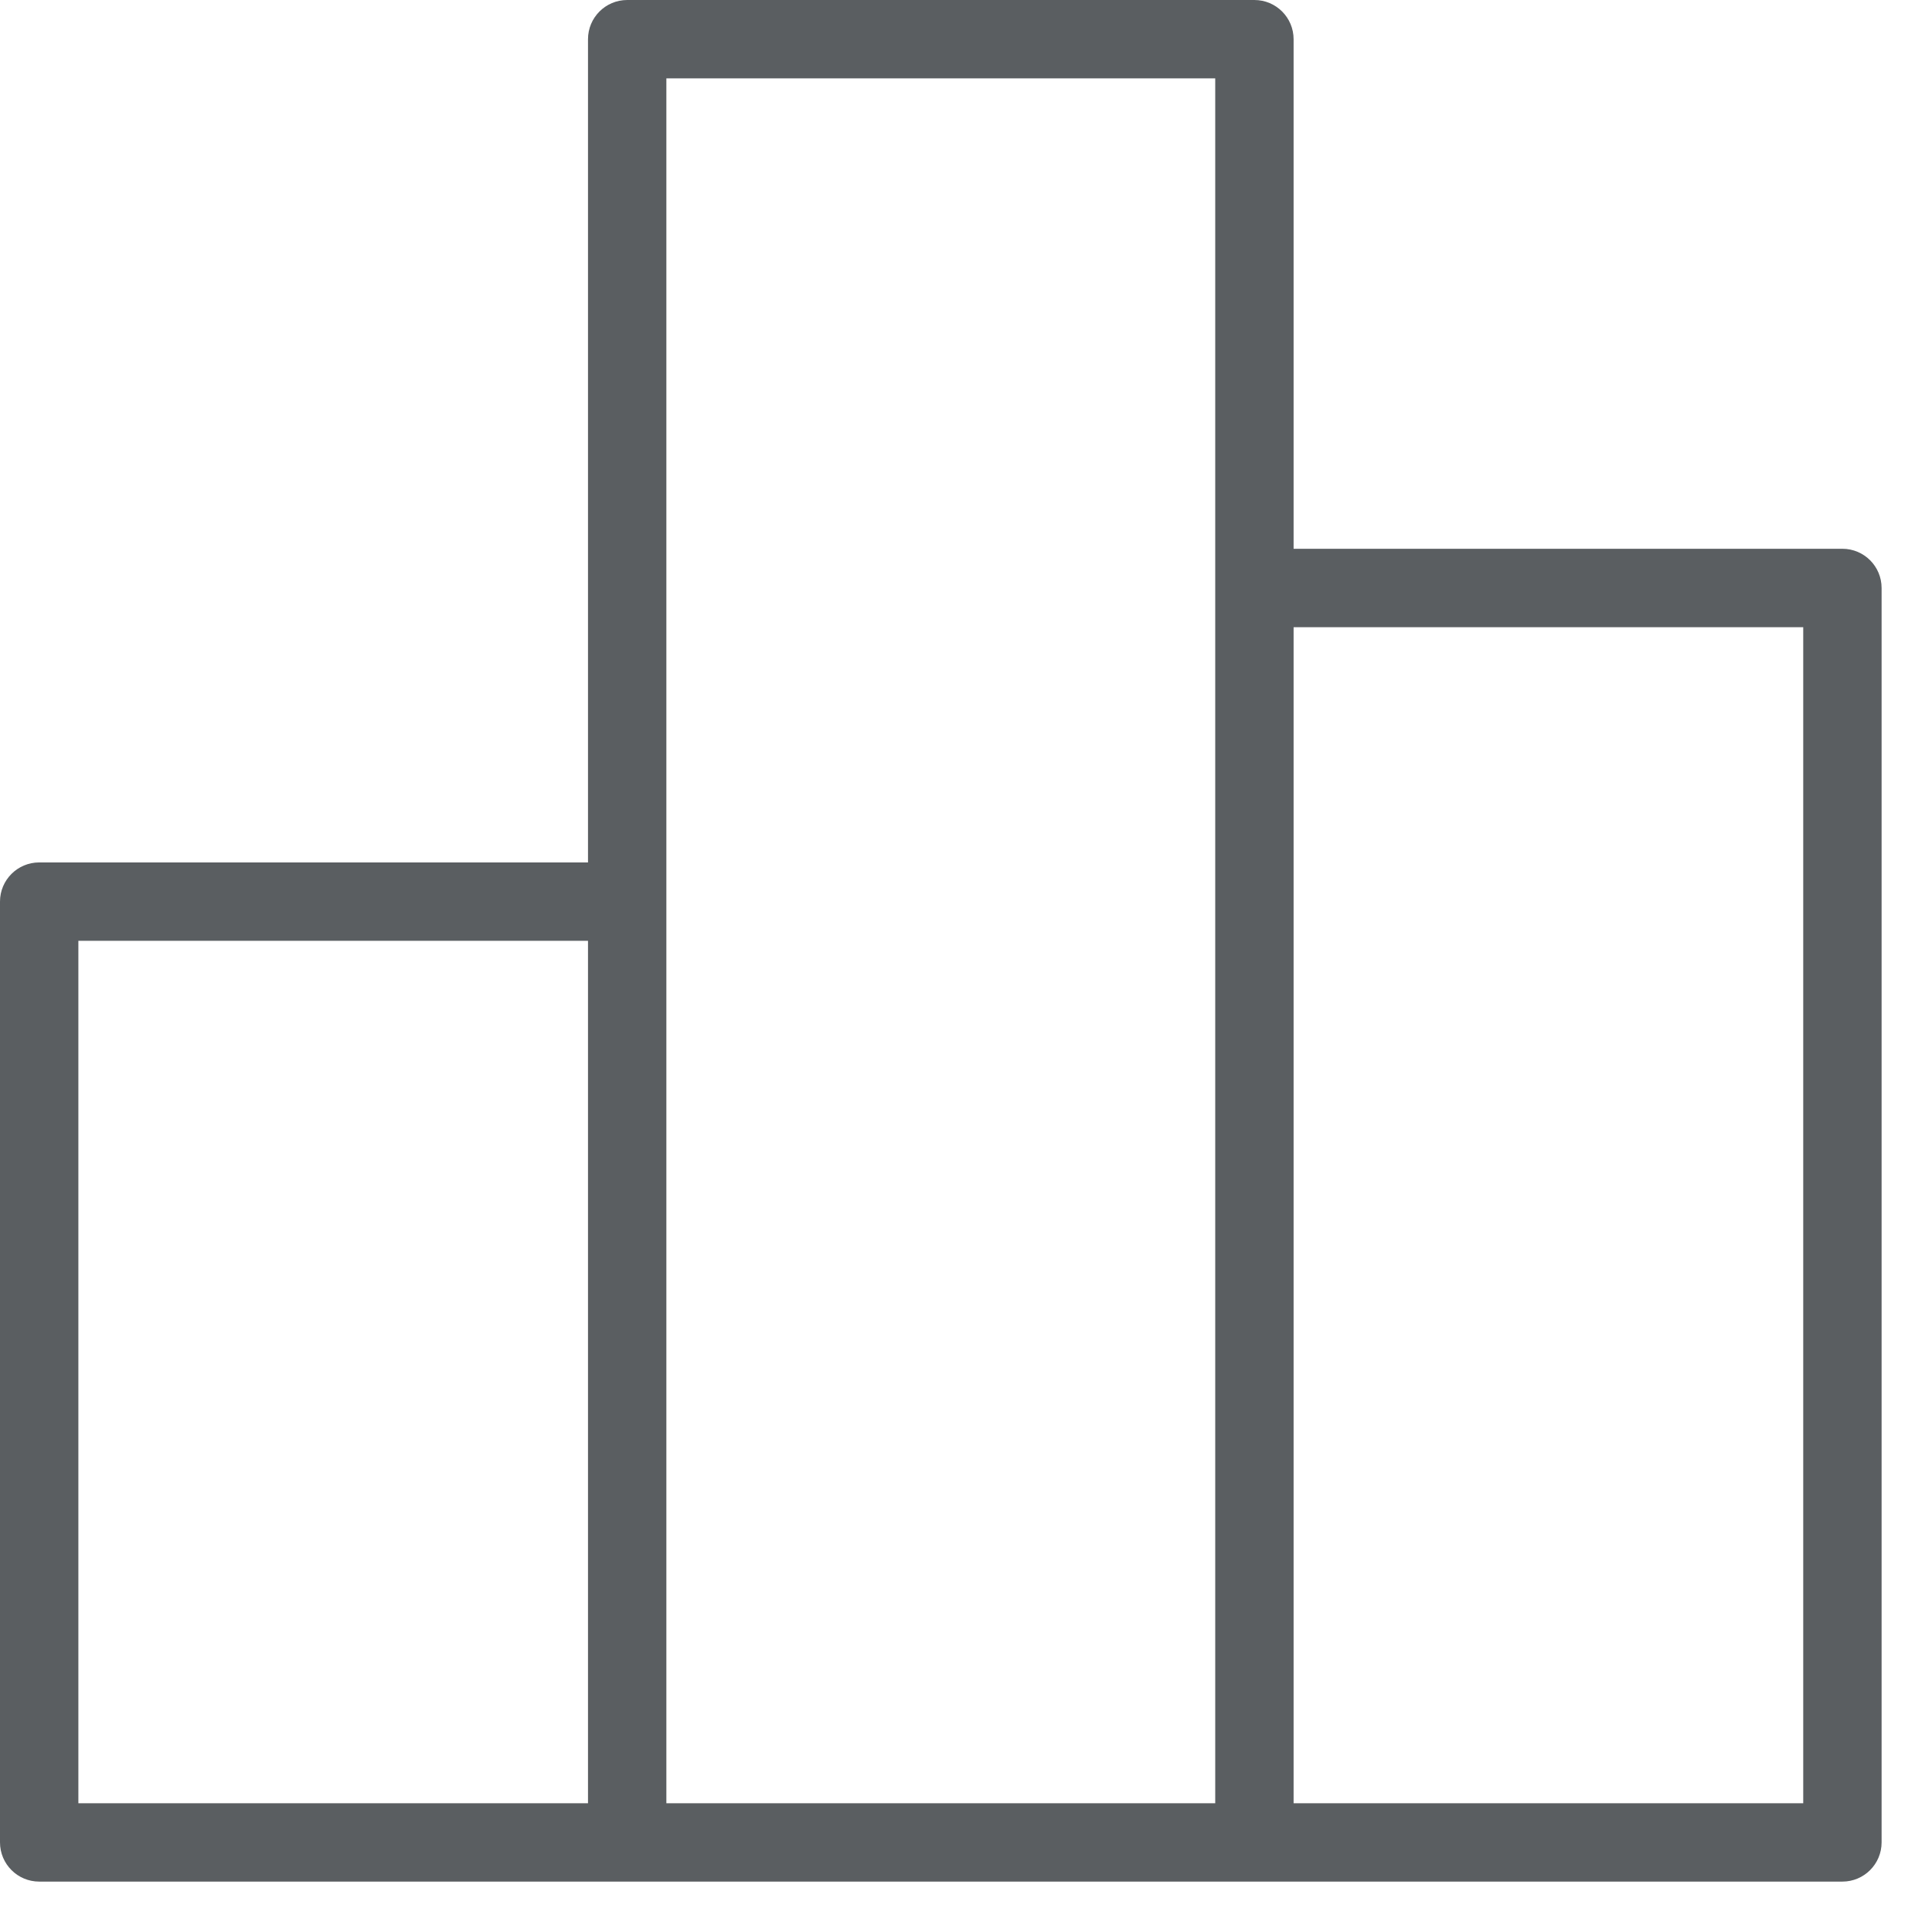
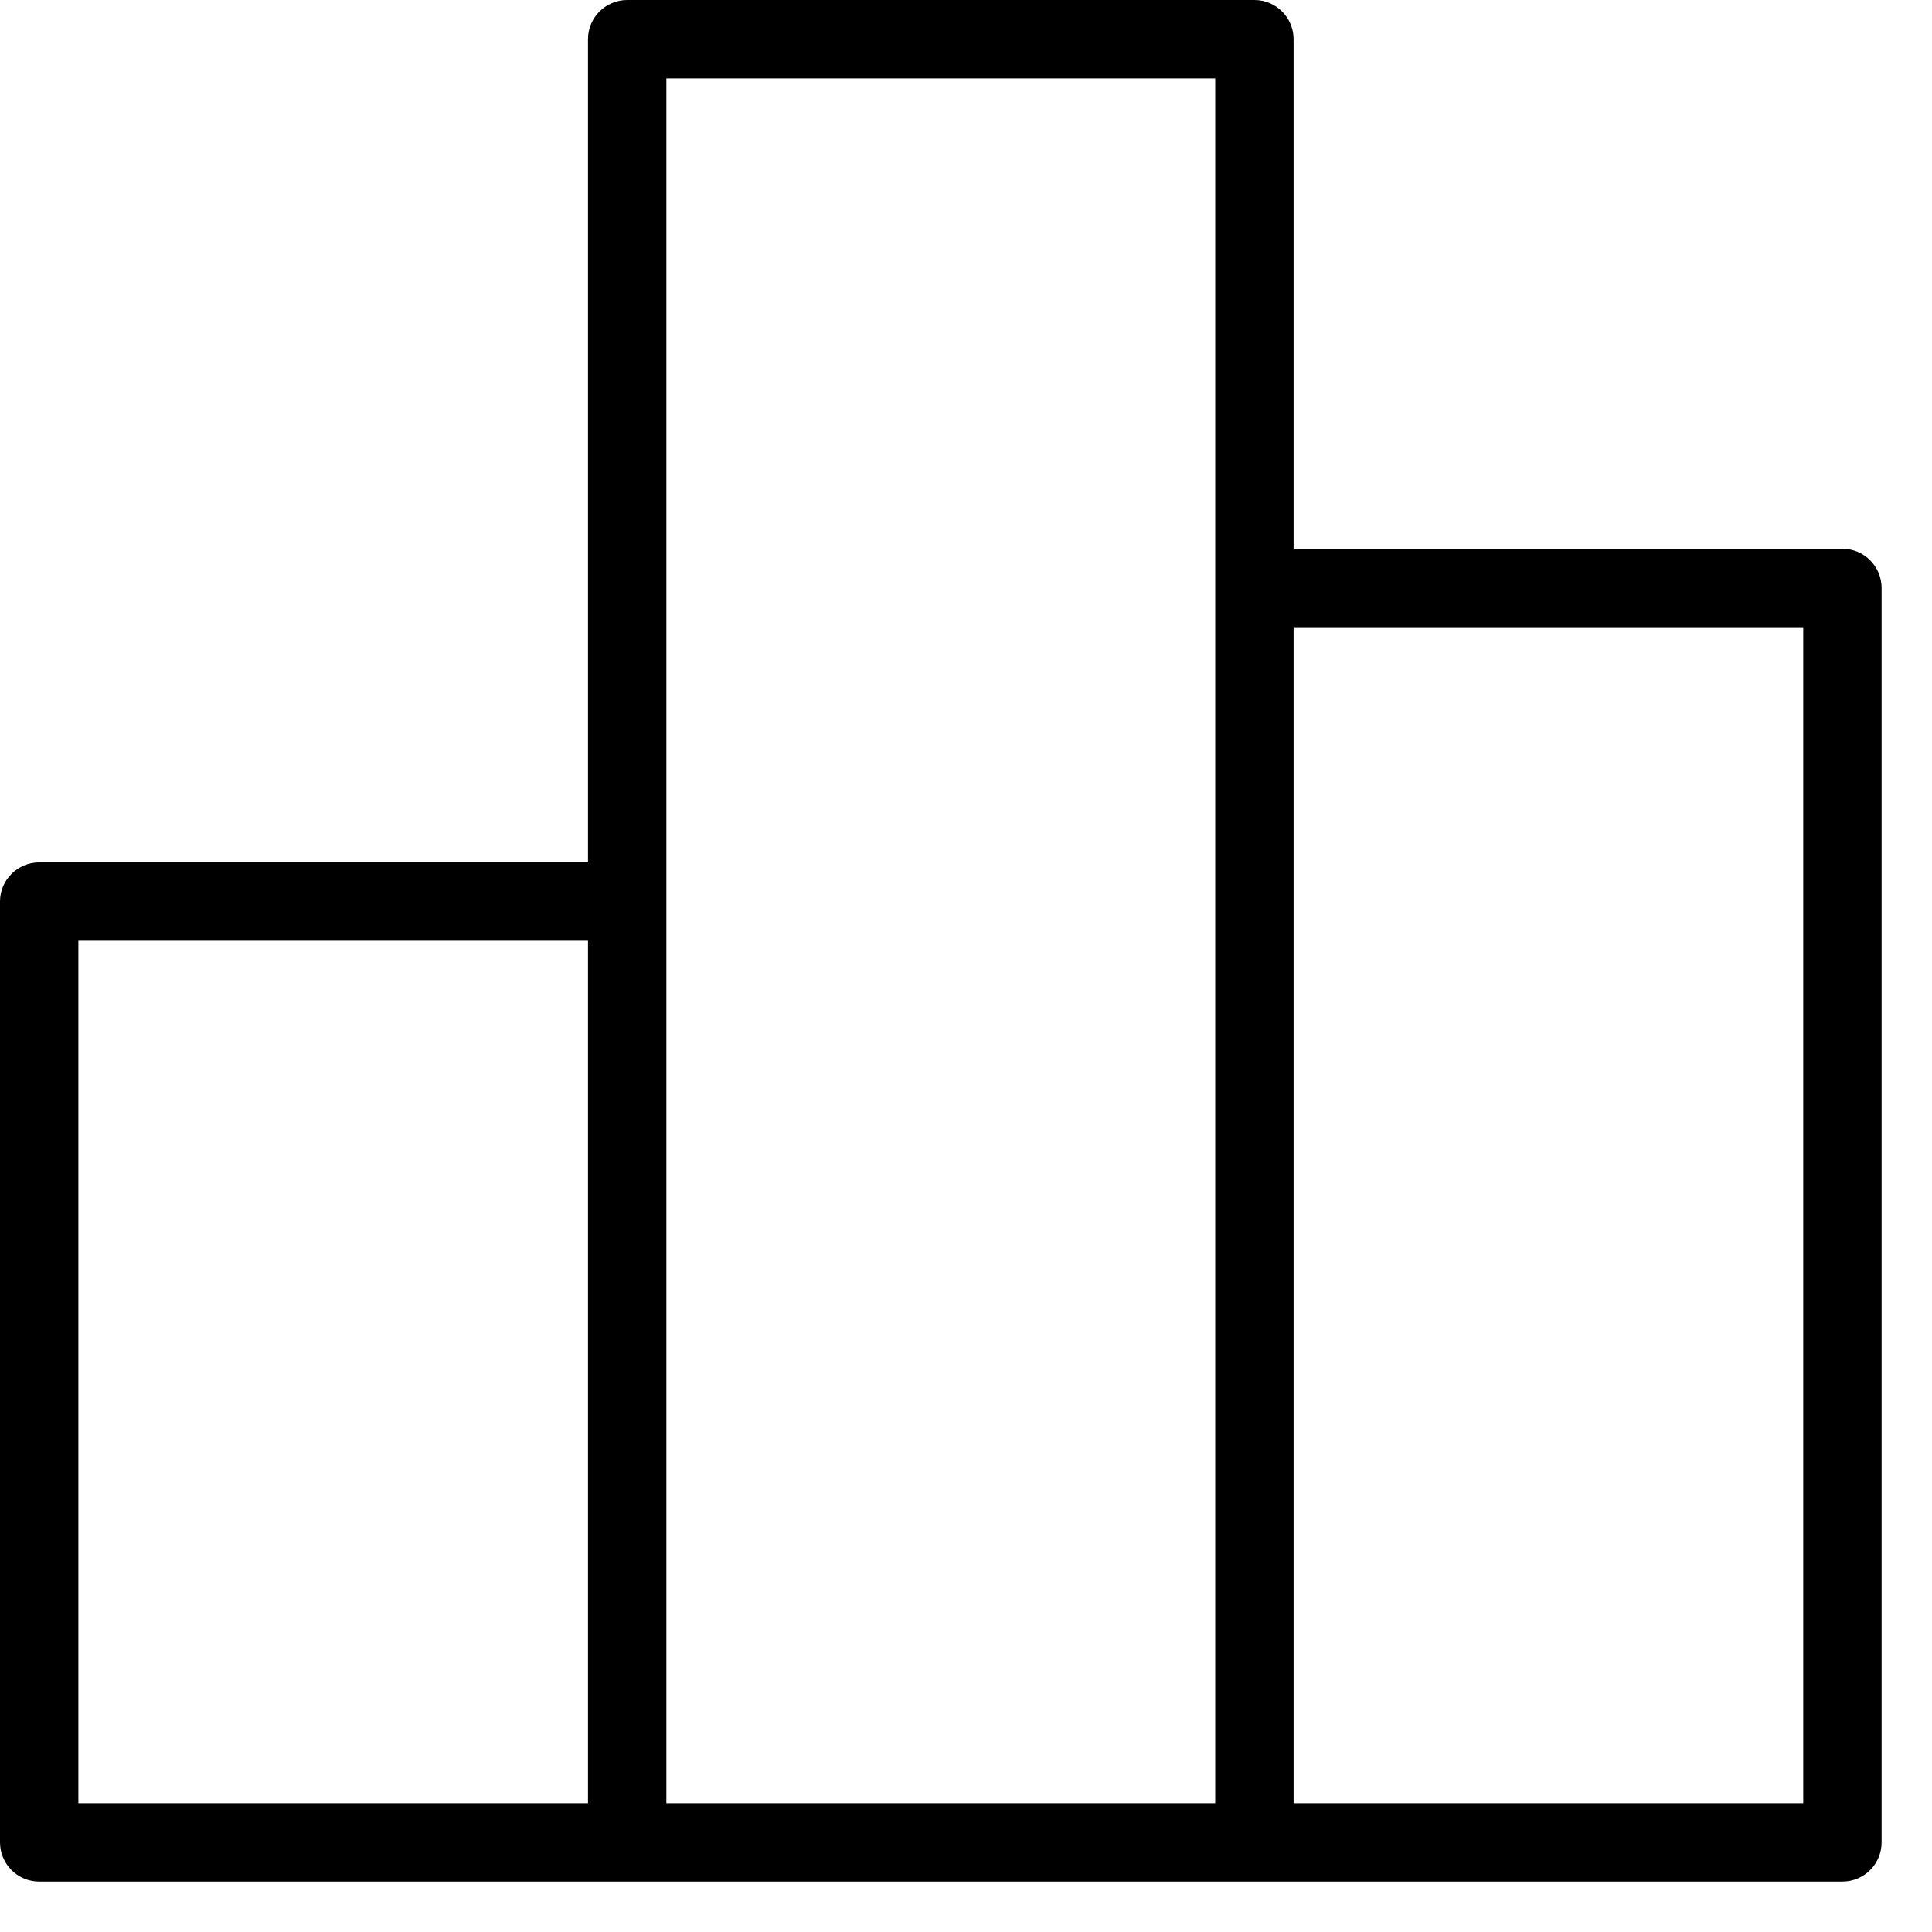
- <svg xmlns="http://www.w3.org/2000/svg" width="23" height="23" viewBox="0 0 23 23" fill="none">
-   <path d="M21.933 6.533H15.4V0.467C15.4 0.209 15.191 0 14.933 0H7.467C7.209 0 7 0.209 7 0.467V10.267H0.467C0.209 10.267 0 10.476 0 10.733V21.933C0 22.191 0.209 22.4 0.467 22.4H7.467H14.933H21.933C22.191 22.4 22.4 22.191 22.4 21.933V7C22.4 6.742 22.191 6.533 21.933 6.533ZM0.933 11.2H7V21.467H0.933V11.2ZM7.933 10.733V0.933H14.467V7V21.467H7.933V10.733ZM21.467 21.467H15.4V7.467H21.467V21.467Z" fill="#5A5E61" />
+ <svg xmlns="http://www.w3.org/2000/svg" width="23" height="23" viewBox="0 0 23 23">
+   <path d="M21.933 6.533H15.4V0.467C15.4 0.209 15.191 0 14.933 0H7.467C7.209 0 7 0.209 7 0.467V10.267H0.467C0.209 10.267 0 10.476 0 10.733V21.933C0 22.191 0.209 22.4 0.467 22.4H7.467H14.933H21.933C22.191 22.4 22.4 22.191 22.4 21.933V7C22.4 6.742 22.191 6.533 21.933 6.533ZM0.933 11.2H7V21.467H0.933V11.2ZM7.933 10.733V0.933H14.467V7V21.467H7.933V10.733ZM21.467 21.467H15.4V7.467H21.467V21.467Z" />
</svg>
